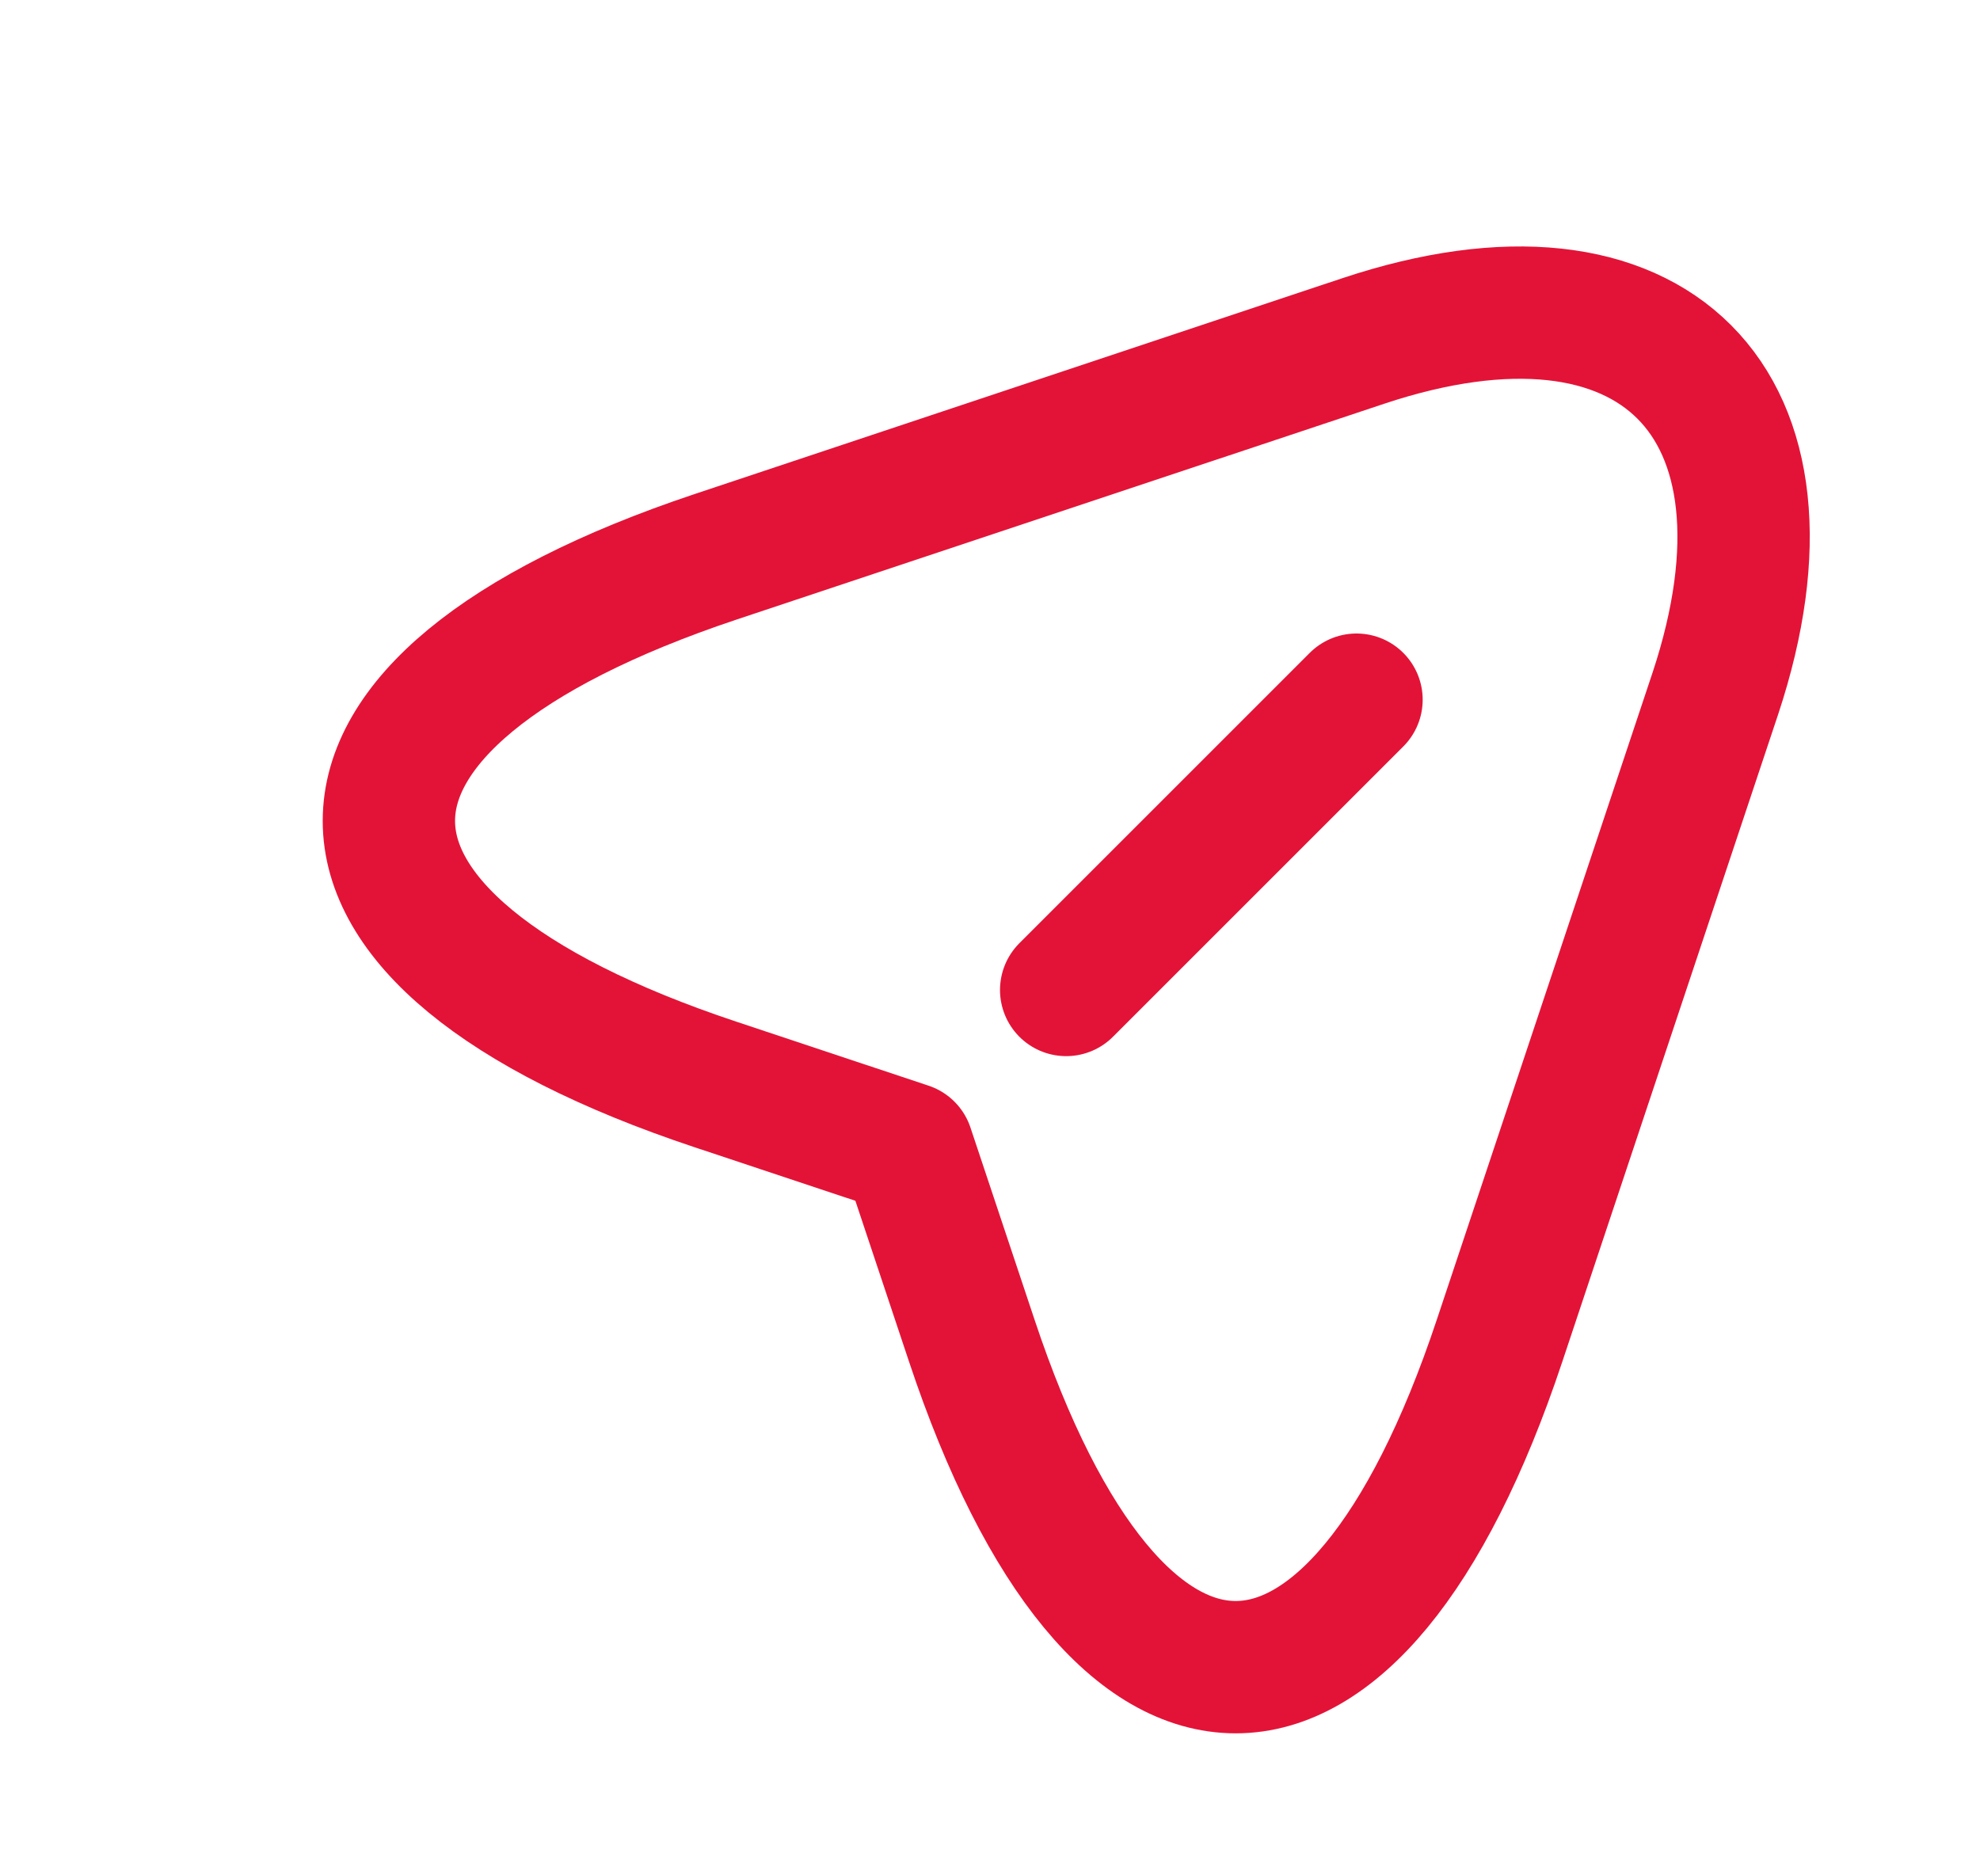
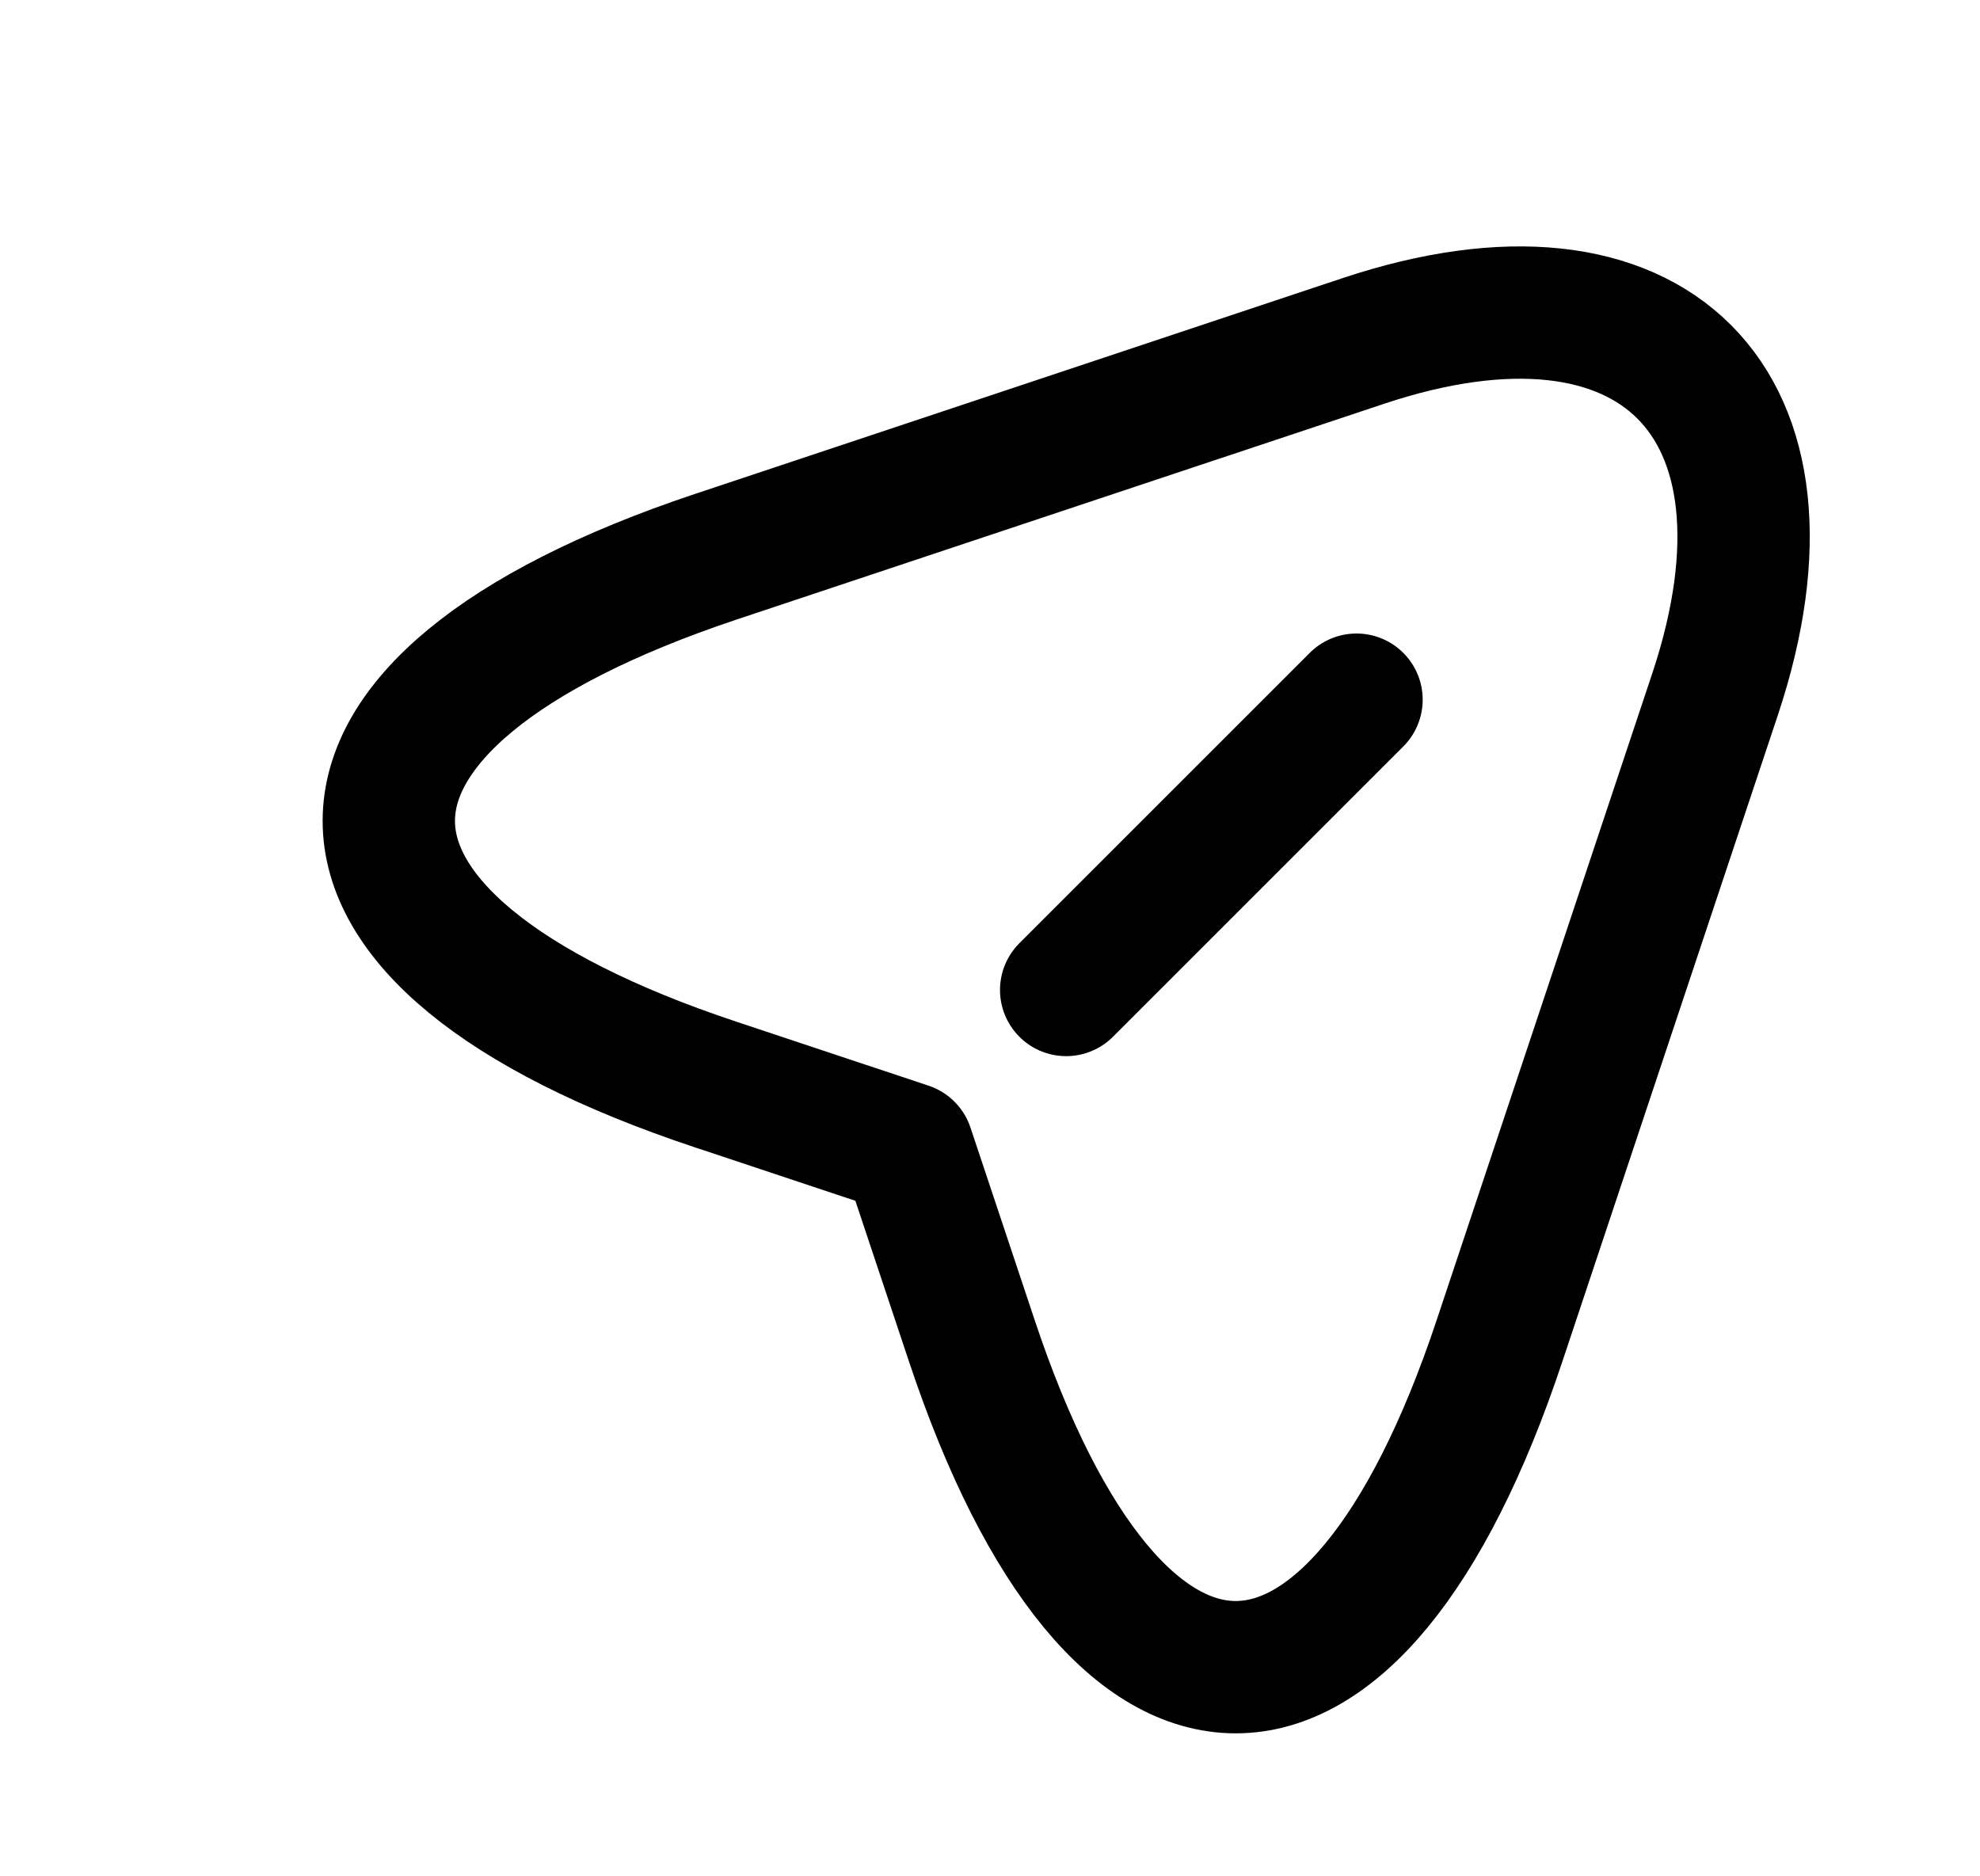
- <svg xmlns="http://www.w3.org/2000/svg" width="19" height="18" viewBox="0 0 19 18" fill="none">
-   <path d="M6.866 5.344L13.08 3.273C15.868 2.344 17.384 3.866 16.461 6.654L14.39 12.866C12.999 17.045 10.716 17.045 9.325 12.866L8.71 11.022L6.866 10.408C2.687 9.017 2.687 6.741 6.866 5.344Z" stroke="#E31337" stroke-width="1.27" stroke-linecap="round" stroke-linejoin="round" />
-   <path d="M10.231 9.501L13.017 6.715" stroke="#E31337" stroke-width="1.27" stroke-linecap="round" stroke-linejoin="round" />
+ <svg xmlns="http://www.w3.org/2000/svg" width="19" height="18" fill="none" viewBox="0 0 19 18">
+   <path stroke="currentColor" stroke-linecap="round" stroke-linejoin="round" stroke-width="1.27" d="m6.866 5.344 6.214-2.071c2.788-.93 4.304.593 3.381 3.38l-2.071 6.213c-1.39 4.179-3.674 4.179-5.065 0l-.615-1.844-1.844-.614c-4.18-1.39-4.18-3.667 0-5.064Zm3.365 4.157 2.786-2.786" />
</svg>
